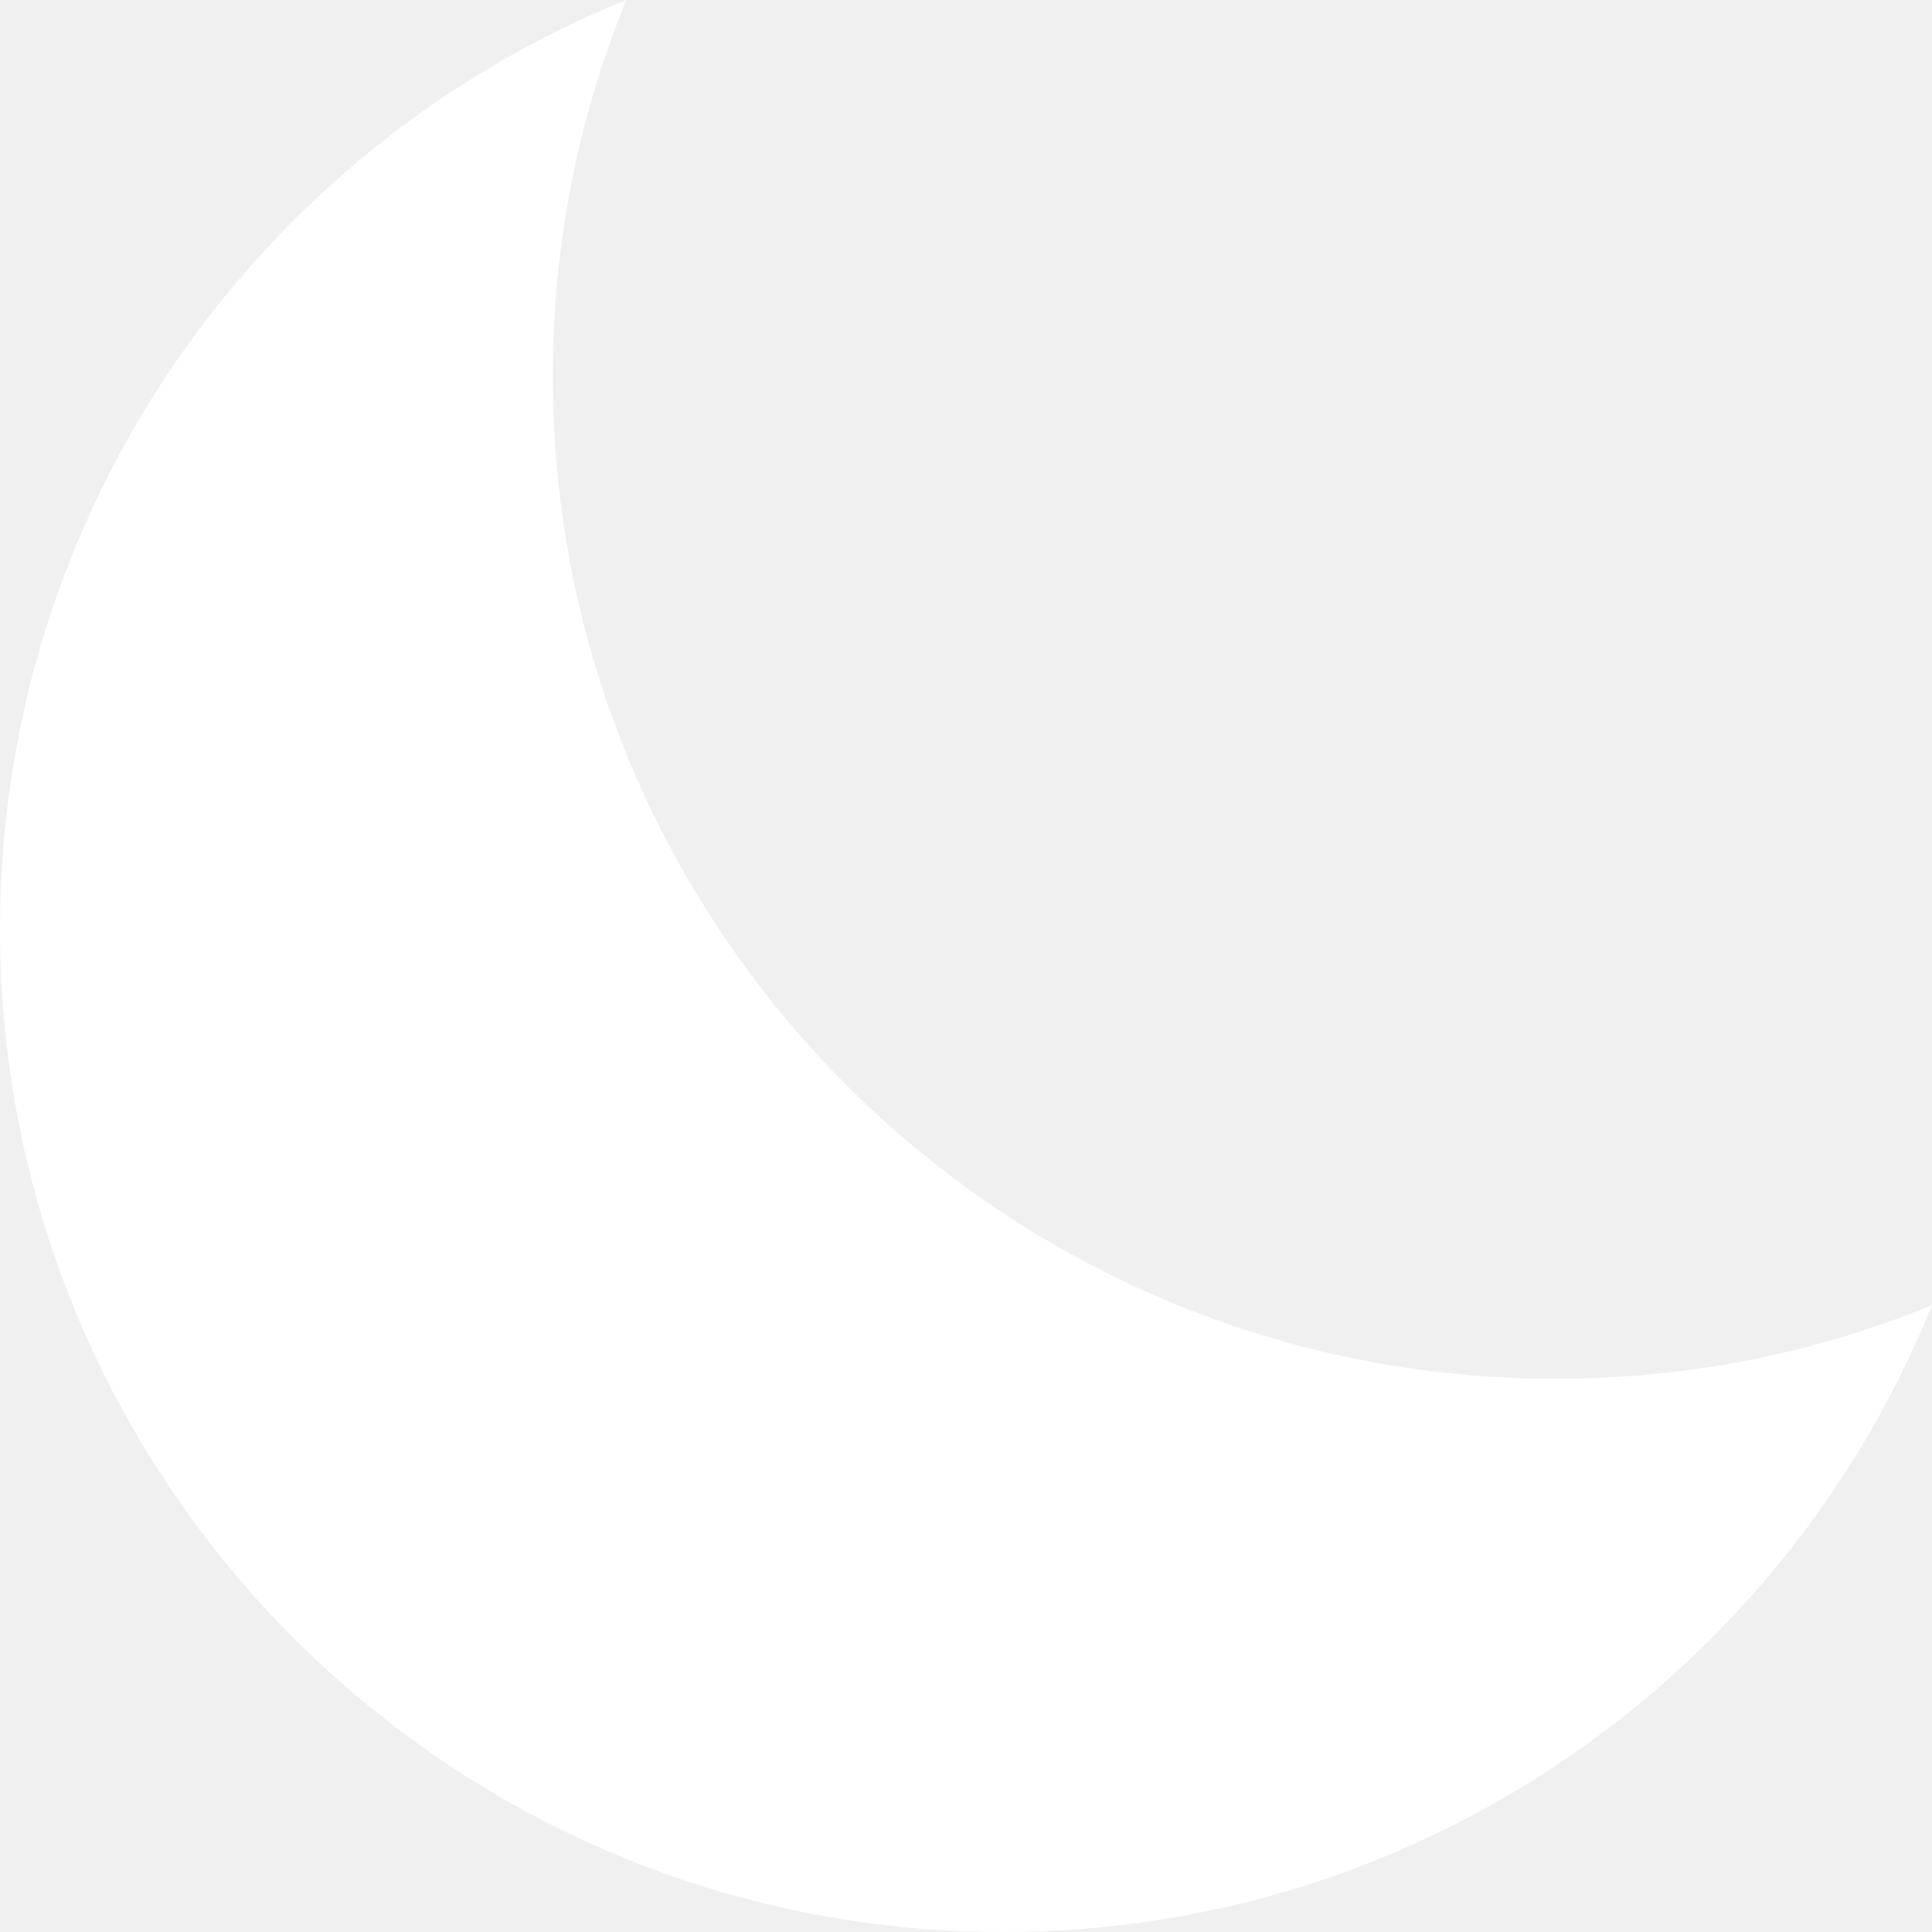
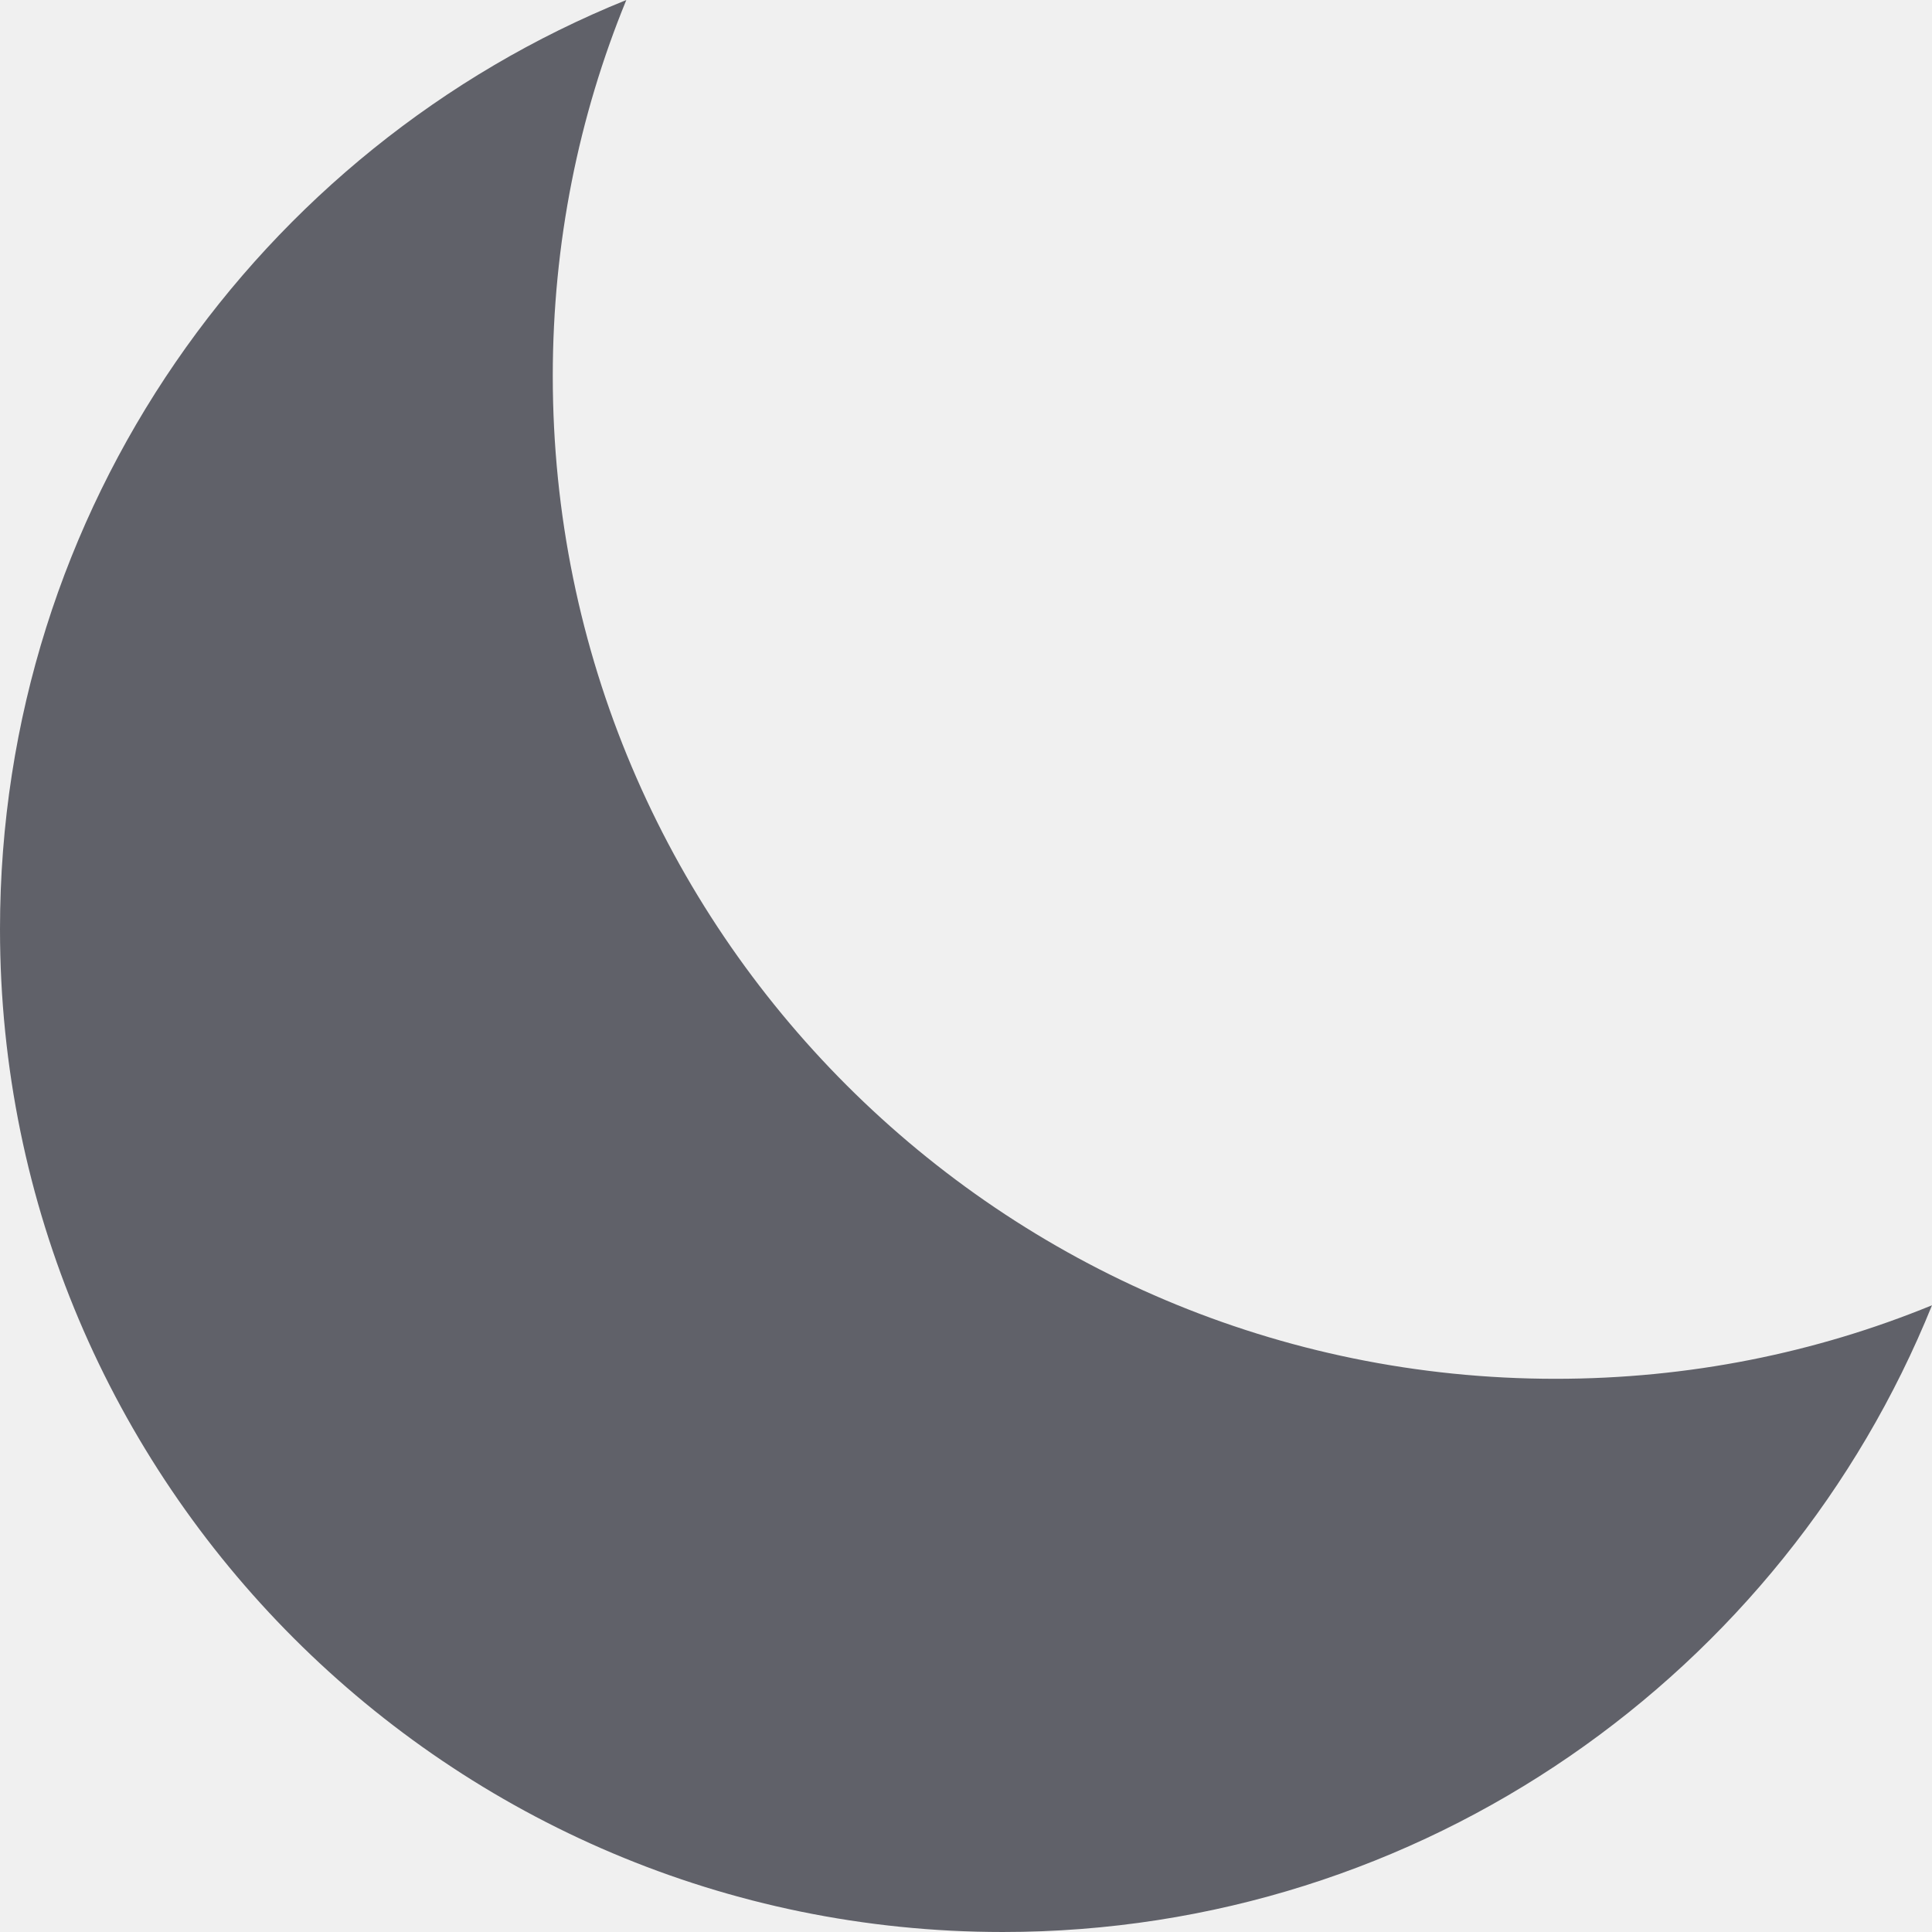
- <svg xmlns="http://www.w3.org/2000/svg" fill="#ffffff" height="64px" width="64px" version="1.1" id="Layer_1" viewBox="0 0 472.618 472.618" xml:space="preserve">
+ <svg xmlns="http://www.w3.org/2000/svg" fill="#606169" height="64px" width="64px" version="1.1" id="Layer_1" viewBox="0 0 472.618 472.618" xml:space="preserve">
  <g id="SVGRepo_bgCarrier" stroke-width="0" />
  <g id="SVGRepo_tracerCarrier" stroke-linecap="round" stroke-linejoin="round" />
  <g id="SVGRepo_iconCarrier">
    <g>
      <g>
        <path d="M380.525,337.291c-135.427,0-245.302-109.773-245.302-245.302c0-32.502,6.338-63.575,17.991-91.988 C63.372,36.286,0,124.39,0,227.315c0,135.427,109.875,245.302,245.302,245.302c102.923,0,191.029-63.472,227.316-153.315 C444.201,330.954,413.129,337.291,380.525,337.291z" />
      </g>
    </g>
  </g>
</svg>
